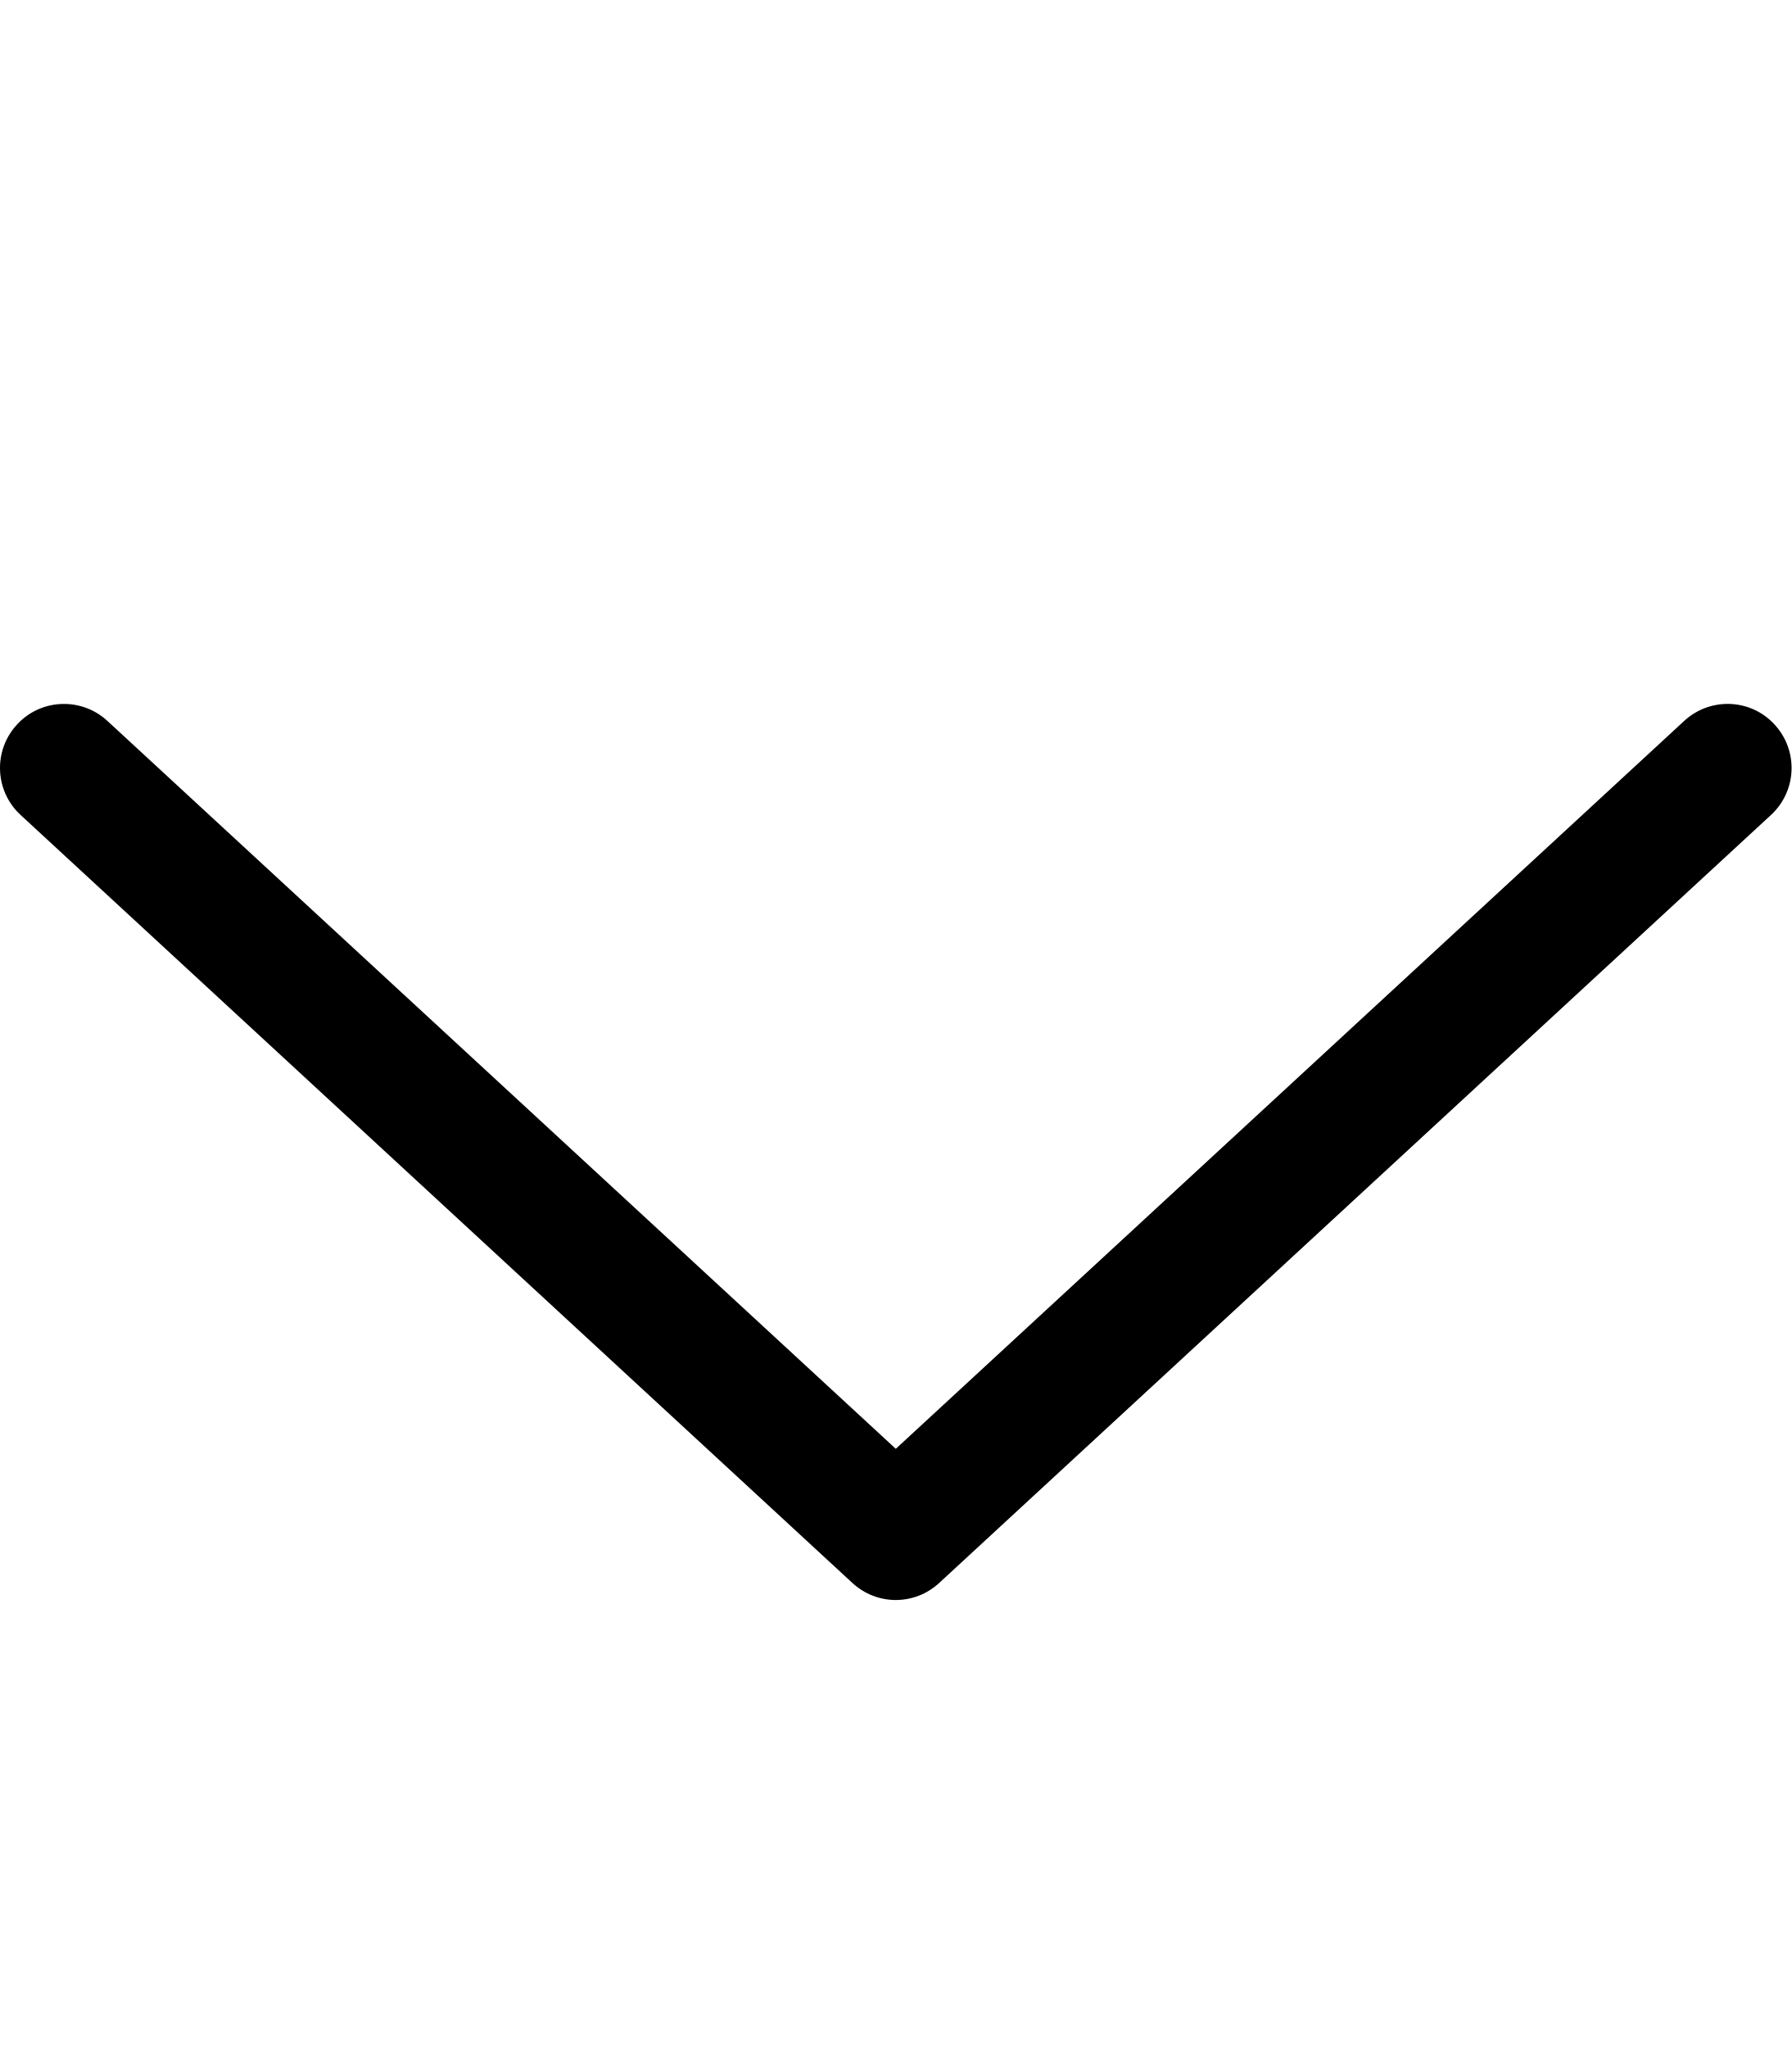
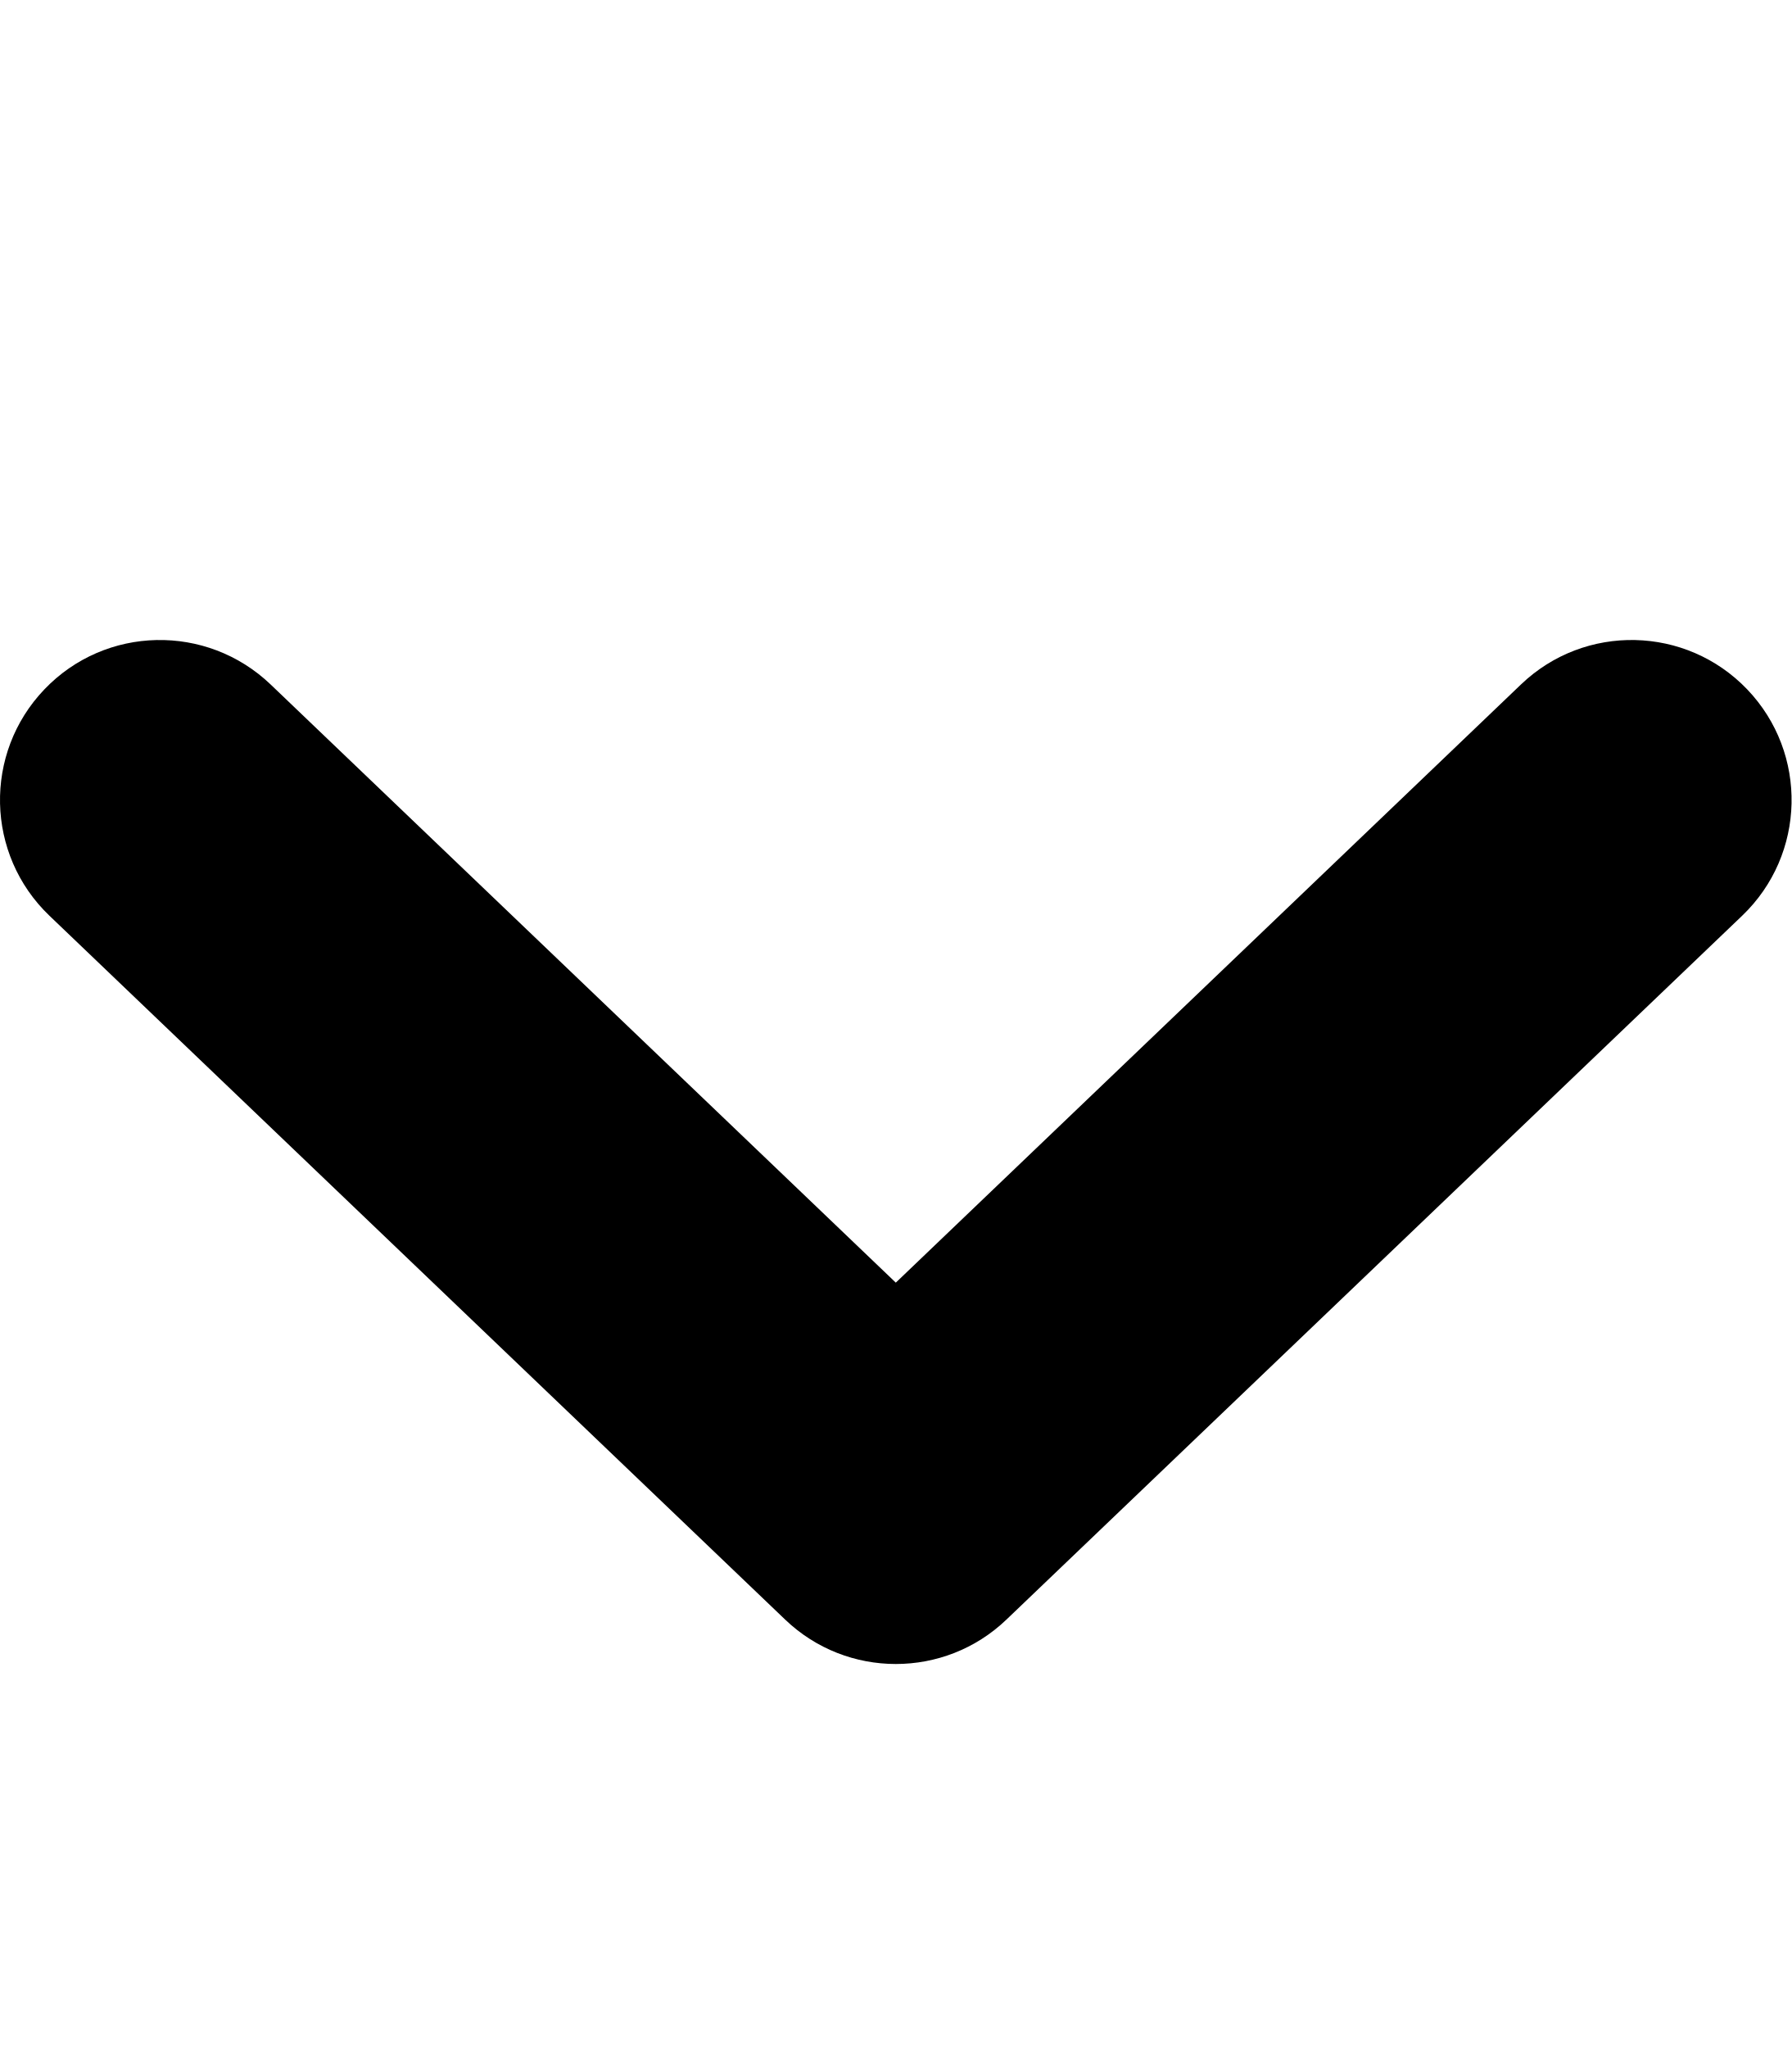
<svg xmlns="http://www.w3.org/2000/svg" viewBox="0 0 448 512">
-   <path d="M4.249 181.141C7.39 177.703 11.686 175.984 15.999 175.984C19.89 175.984 23.78 177.391 26.858 180.234L223.999 362.203L421.14 180.234C427.64 174.234 437.78 174.609 443.749 181.141C449.749 187.641 449.343 197.734 442.858 203.734L234.858 395.734C228.702 401.422 219.296 401.422 213.14 395.734L5.14 203.734C-1.345 197.734 -1.751 187.641 4.249 181.141Z" />
+   <path d="M435.658 228.913L251.656 404.907C243.922 412.313 233.953 416 224 416S204.078 412.313 196.344 404.907L12.342 228.913C-3.611 213.633 -4.174 188.321 11.092 172.353C26.373 156.354 51.686 155.854 67.655 171.103L224 320.66L380.345 171.103C396.314 155.822 421.627 156.385 436.908 172.353C452.174 188.321 451.611 213.633 435.658 228.913Z" />
</svg>
